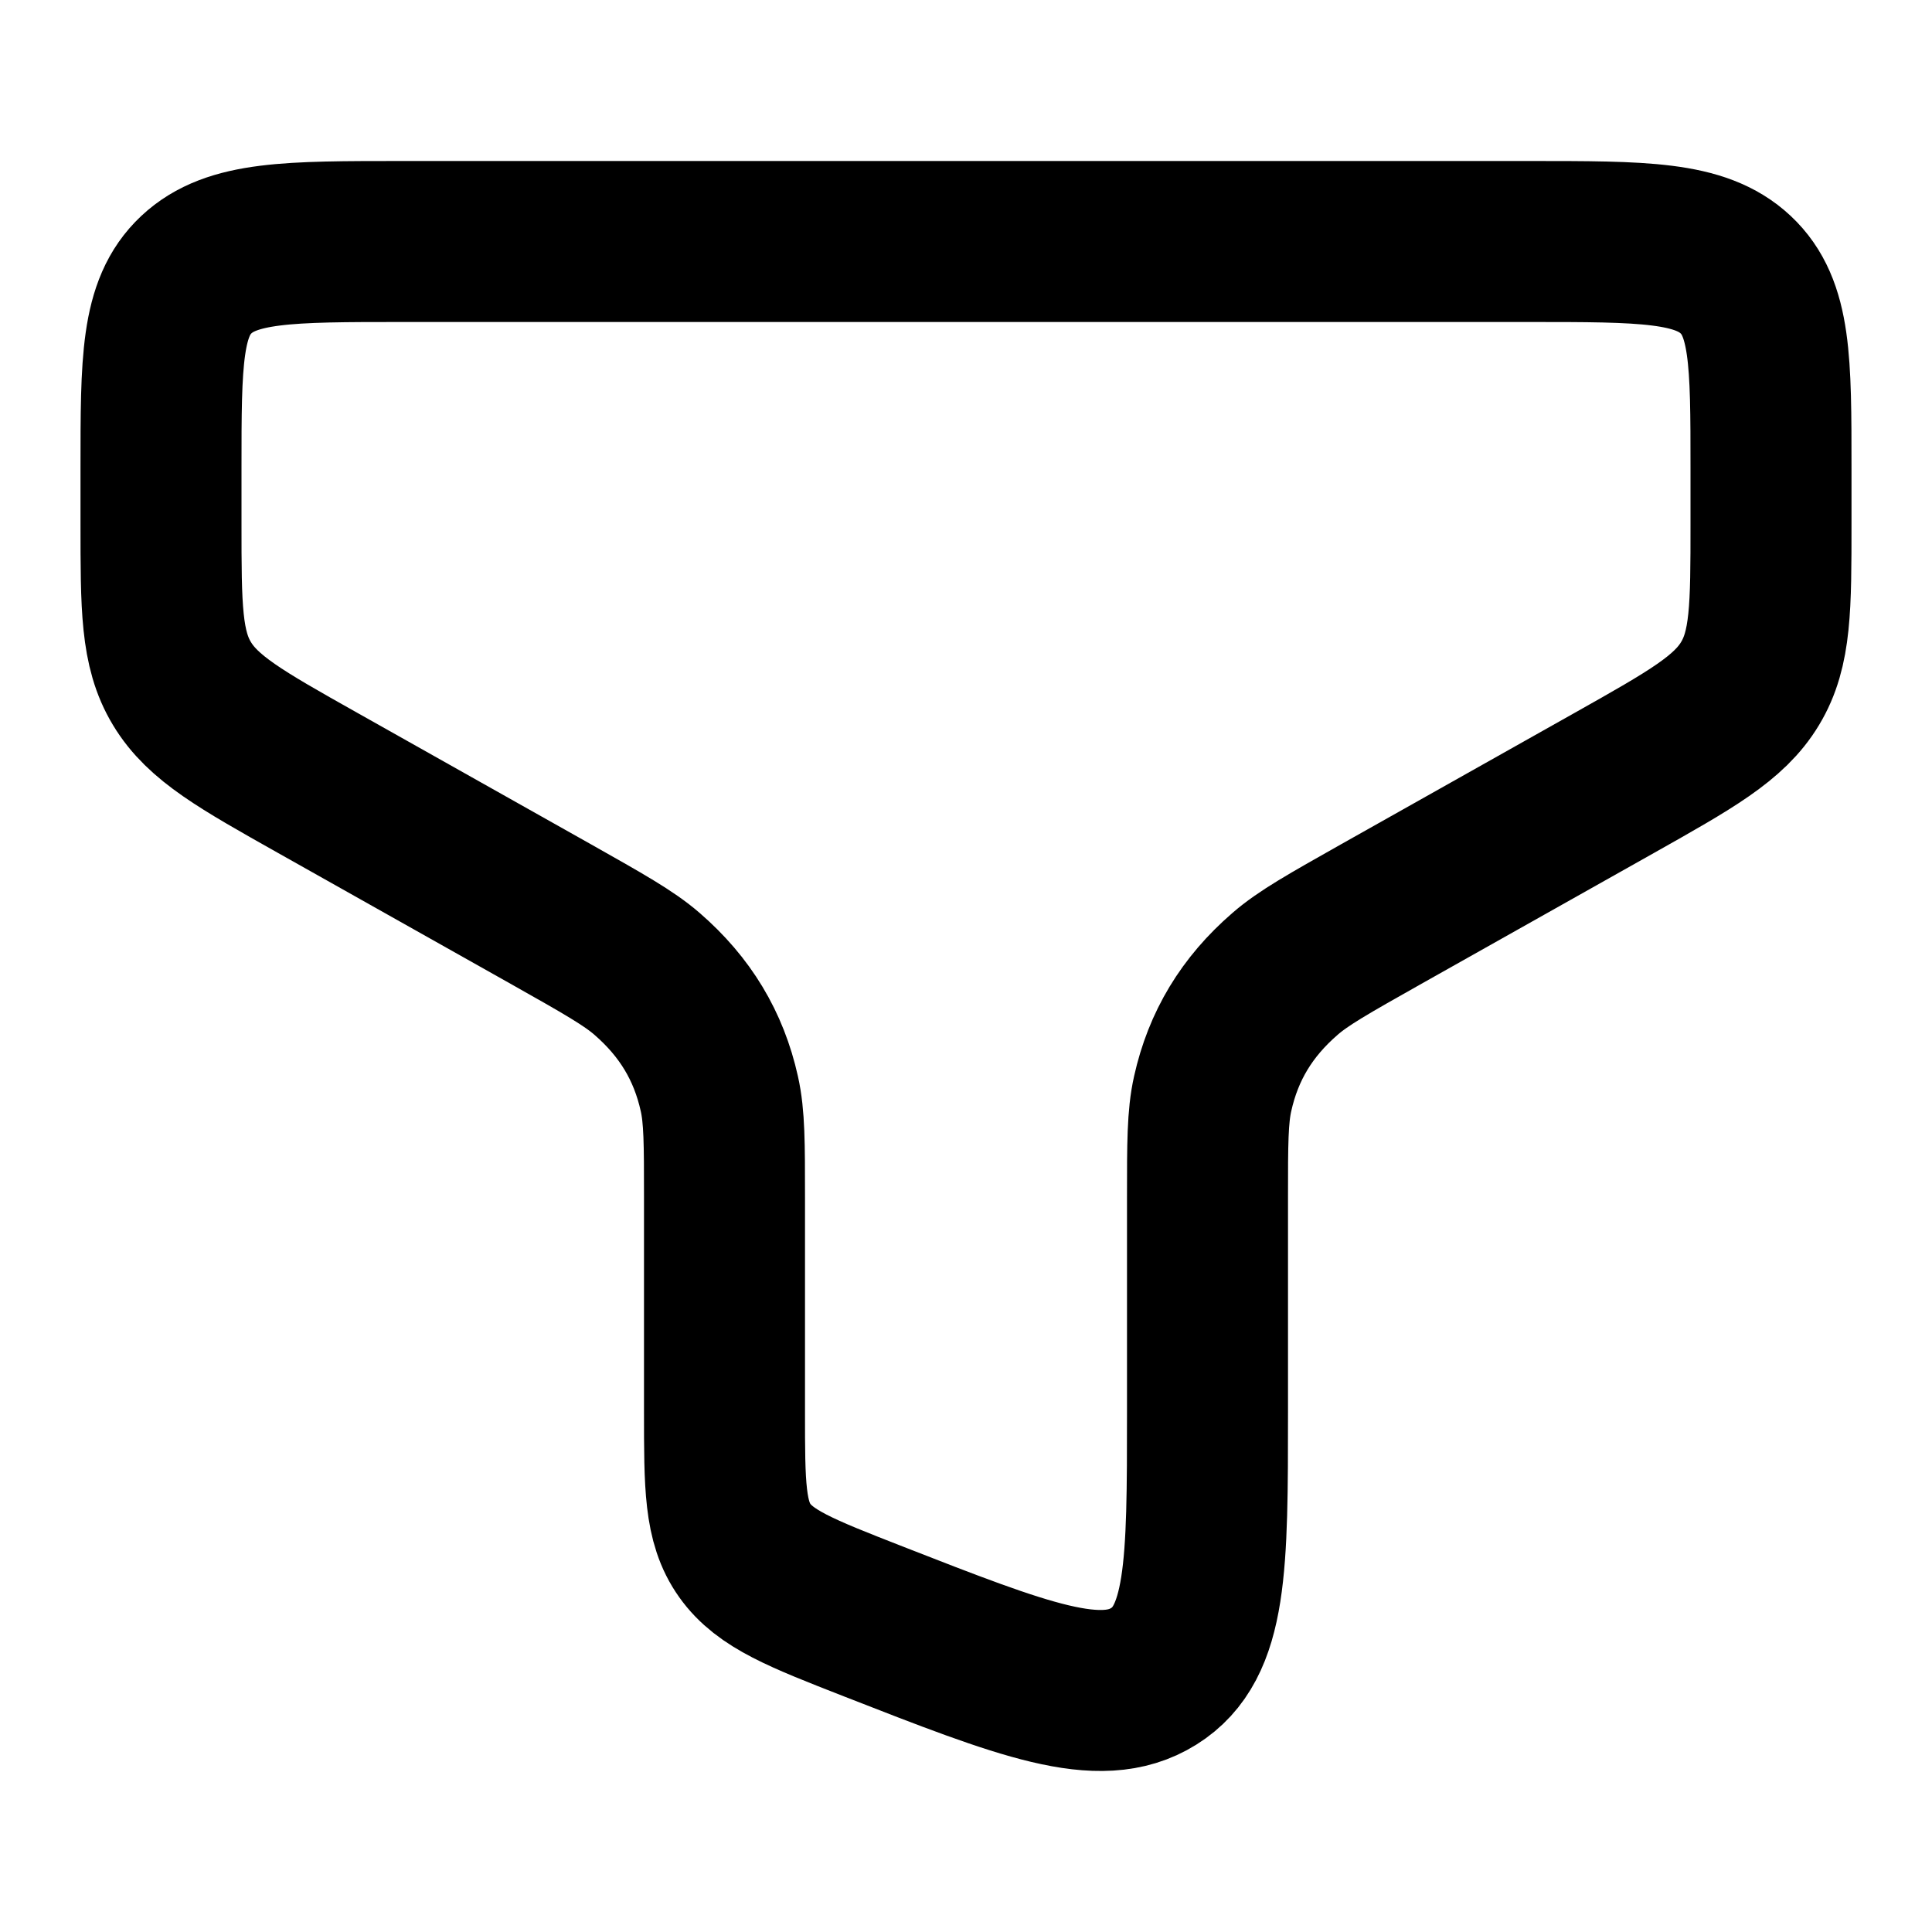
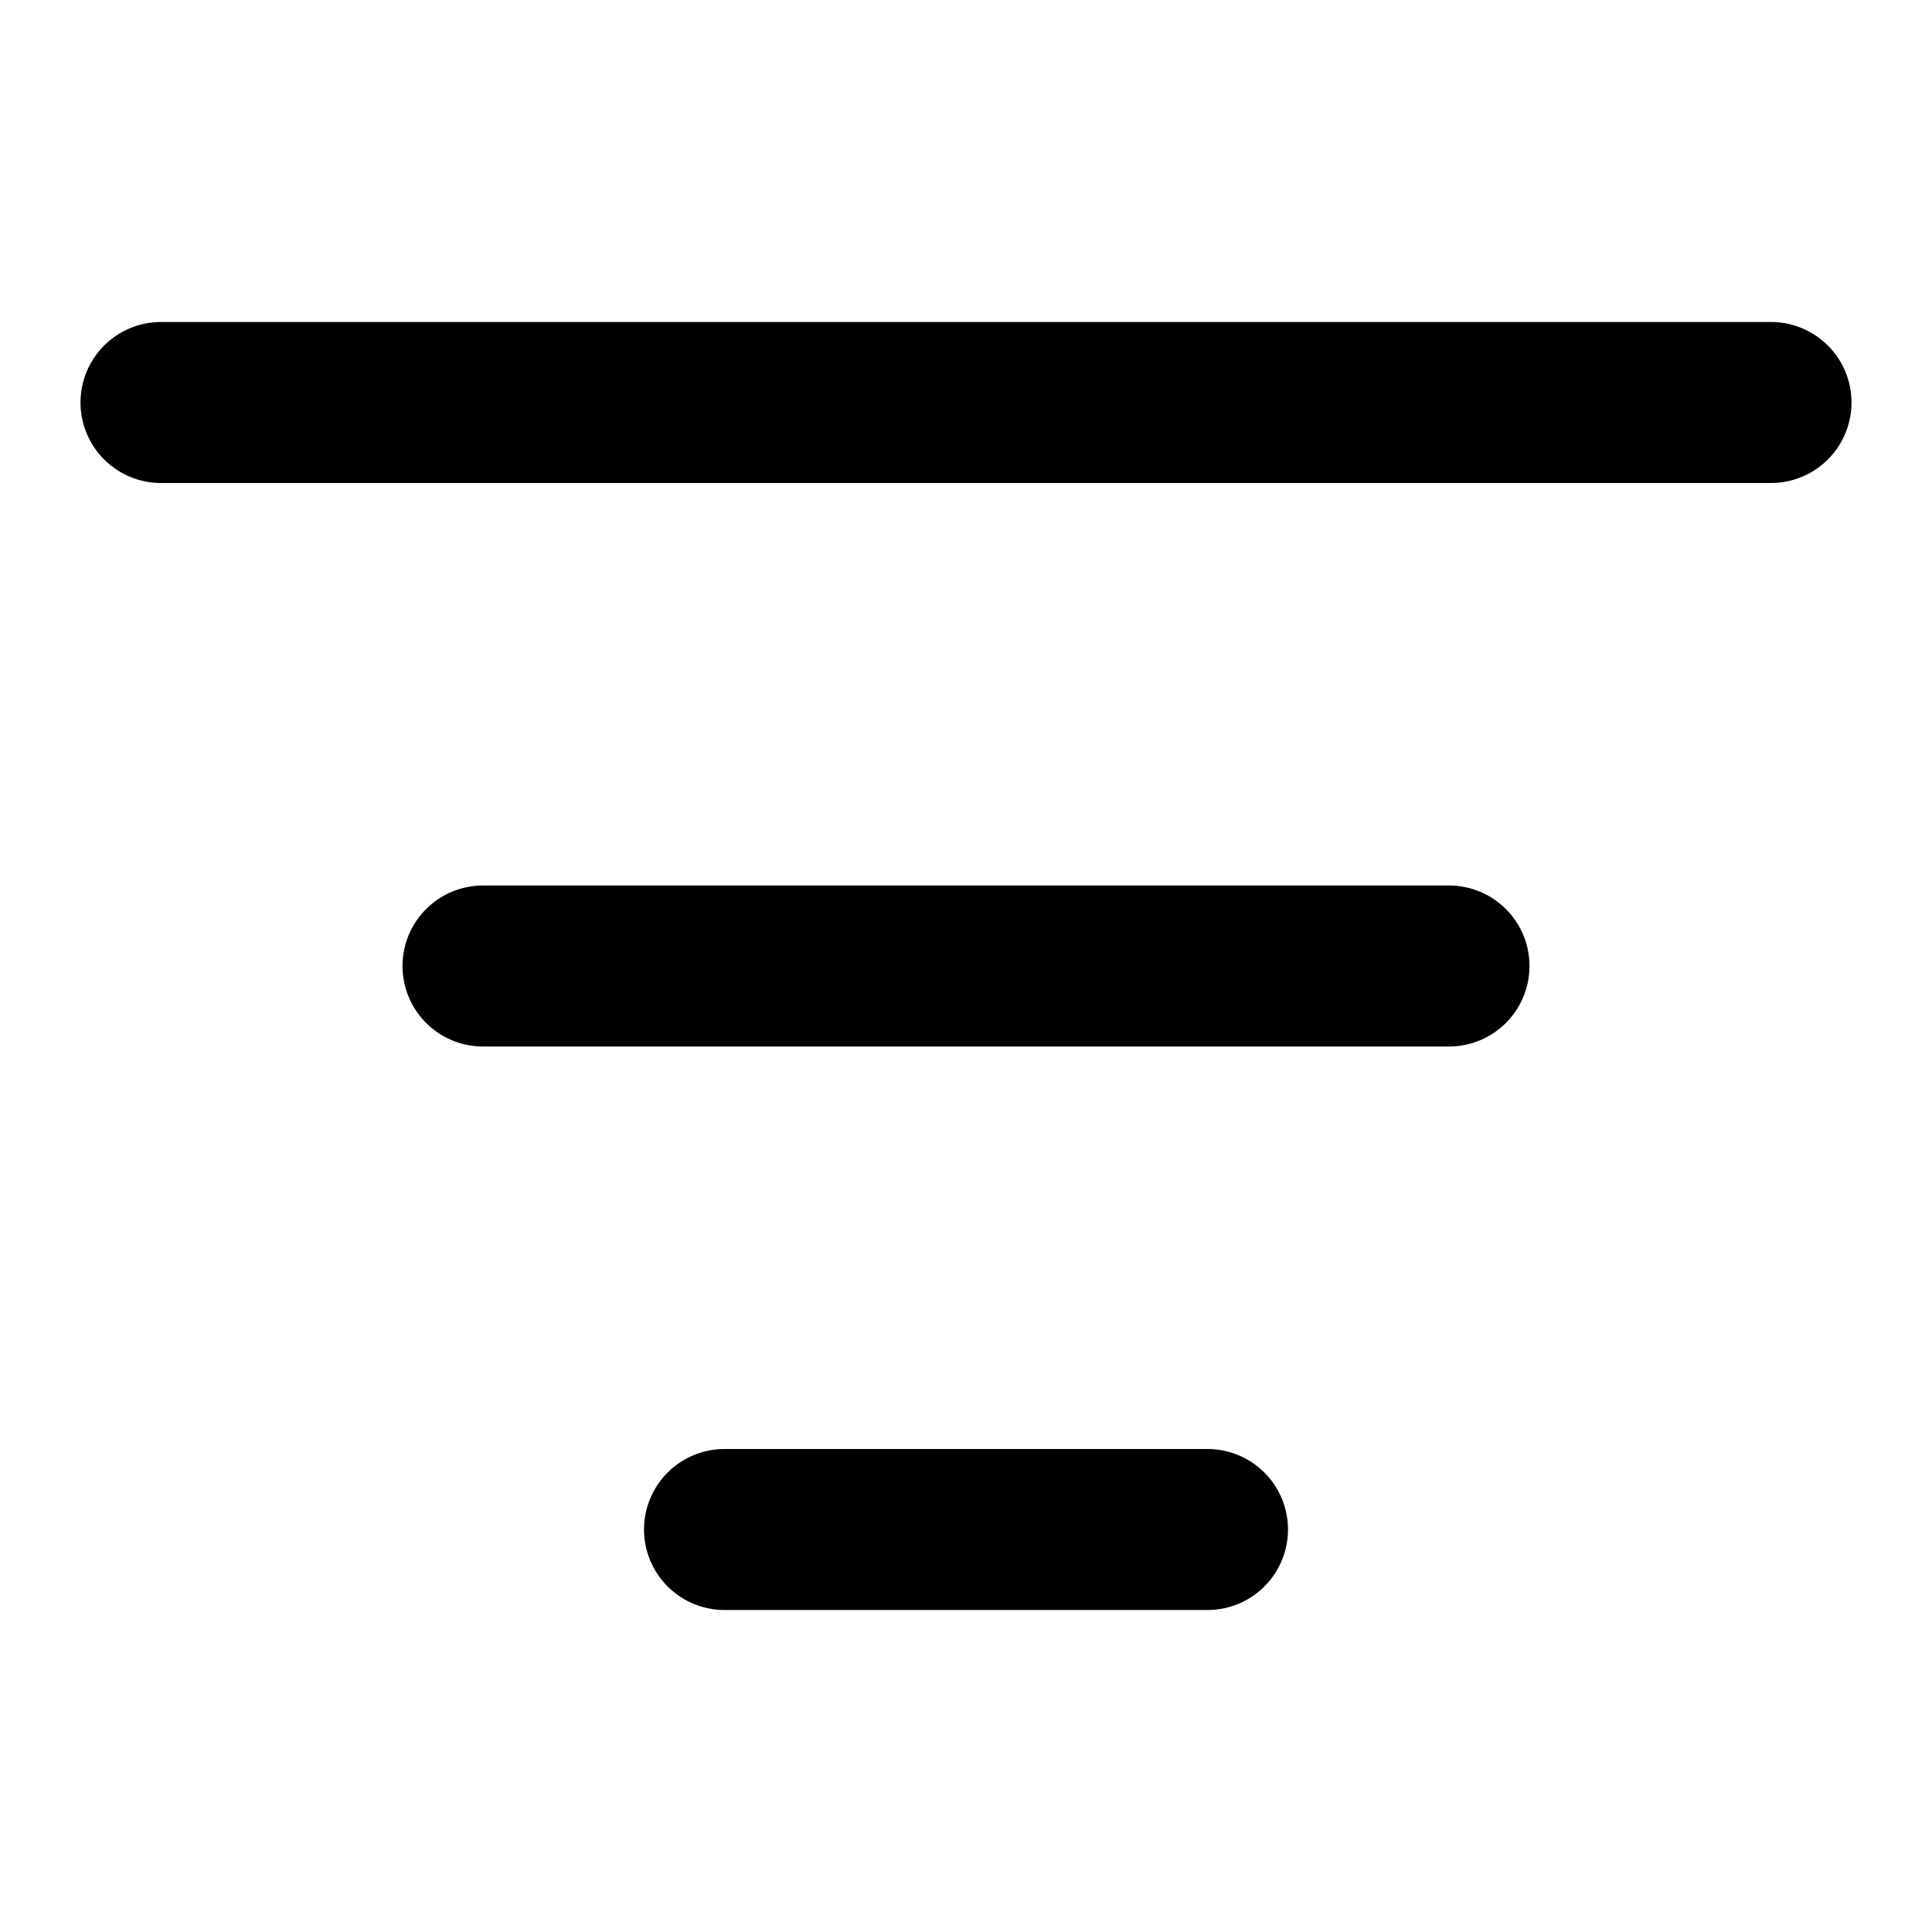
- <svg xmlns="http://www.w3.org/2000/svg" viewBox="0 0 24 24" fill="none">
-   <g id="SVGRepo_bgCarrier" stroke-width="0" />
-   <g id="SVGRepo_tracerCarrier" stroke-linecap="round" stroke-linejoin="round" />
-   <g id="SVGRepo_iconCarrier">
-     <path d="M19 3H5C3.586 3 2.879 3 2.439 3.412C2 3.824 2 4.488 2 5.815V6.504C2 7.542 2 8.061 2.26 8.491C2.519 8.922 2.993 9.189 3.942 9.723L6.855 11.362C7.491 11.721 7.81 11.9 8.038 12.098C8.512 12.509 8.804 12.993 8.936 13.587C9 13.872 9 14.206 9 14.873L9 17.542C9 18.452 9 18.907 9.252 19.261C9.504 19.616 9.951 19.791 10.846 20.141C12.725 20.875 13.664 21.242 14.332 20.824C15 20.407 15 19.452 15 17.542V14.873C15 14.206 15 13.872 15.064 13.587C15.196 12.993 15.488 12.509 15.963 12.098C16.19 11.9 16.509 11.721 17.145 11.362L20.058 9.723C21.006 9.189 21.481 8.922 21.74 8.491C22 8.061 22 7.542 22 6.504V5.815C22 4.488 22 3.824 21.561 3.412C21.121 3 20.414 3 19 3Z" stroke="#000000" stroke-width="2" />
-   </g>
+ <svg xmlns="http://www.w3.org/2000/svg" width="24" height="24" viewBox="0 0 24 24" fill="none" stroke="currentColor" stroke-width="2" stroke-linecap="round" stroke-linejoin="round">
+   <path d="M2 5h20" />
+   <path d="M6 12h12" />
+   <path d="M9 19h6" />
</svg>
